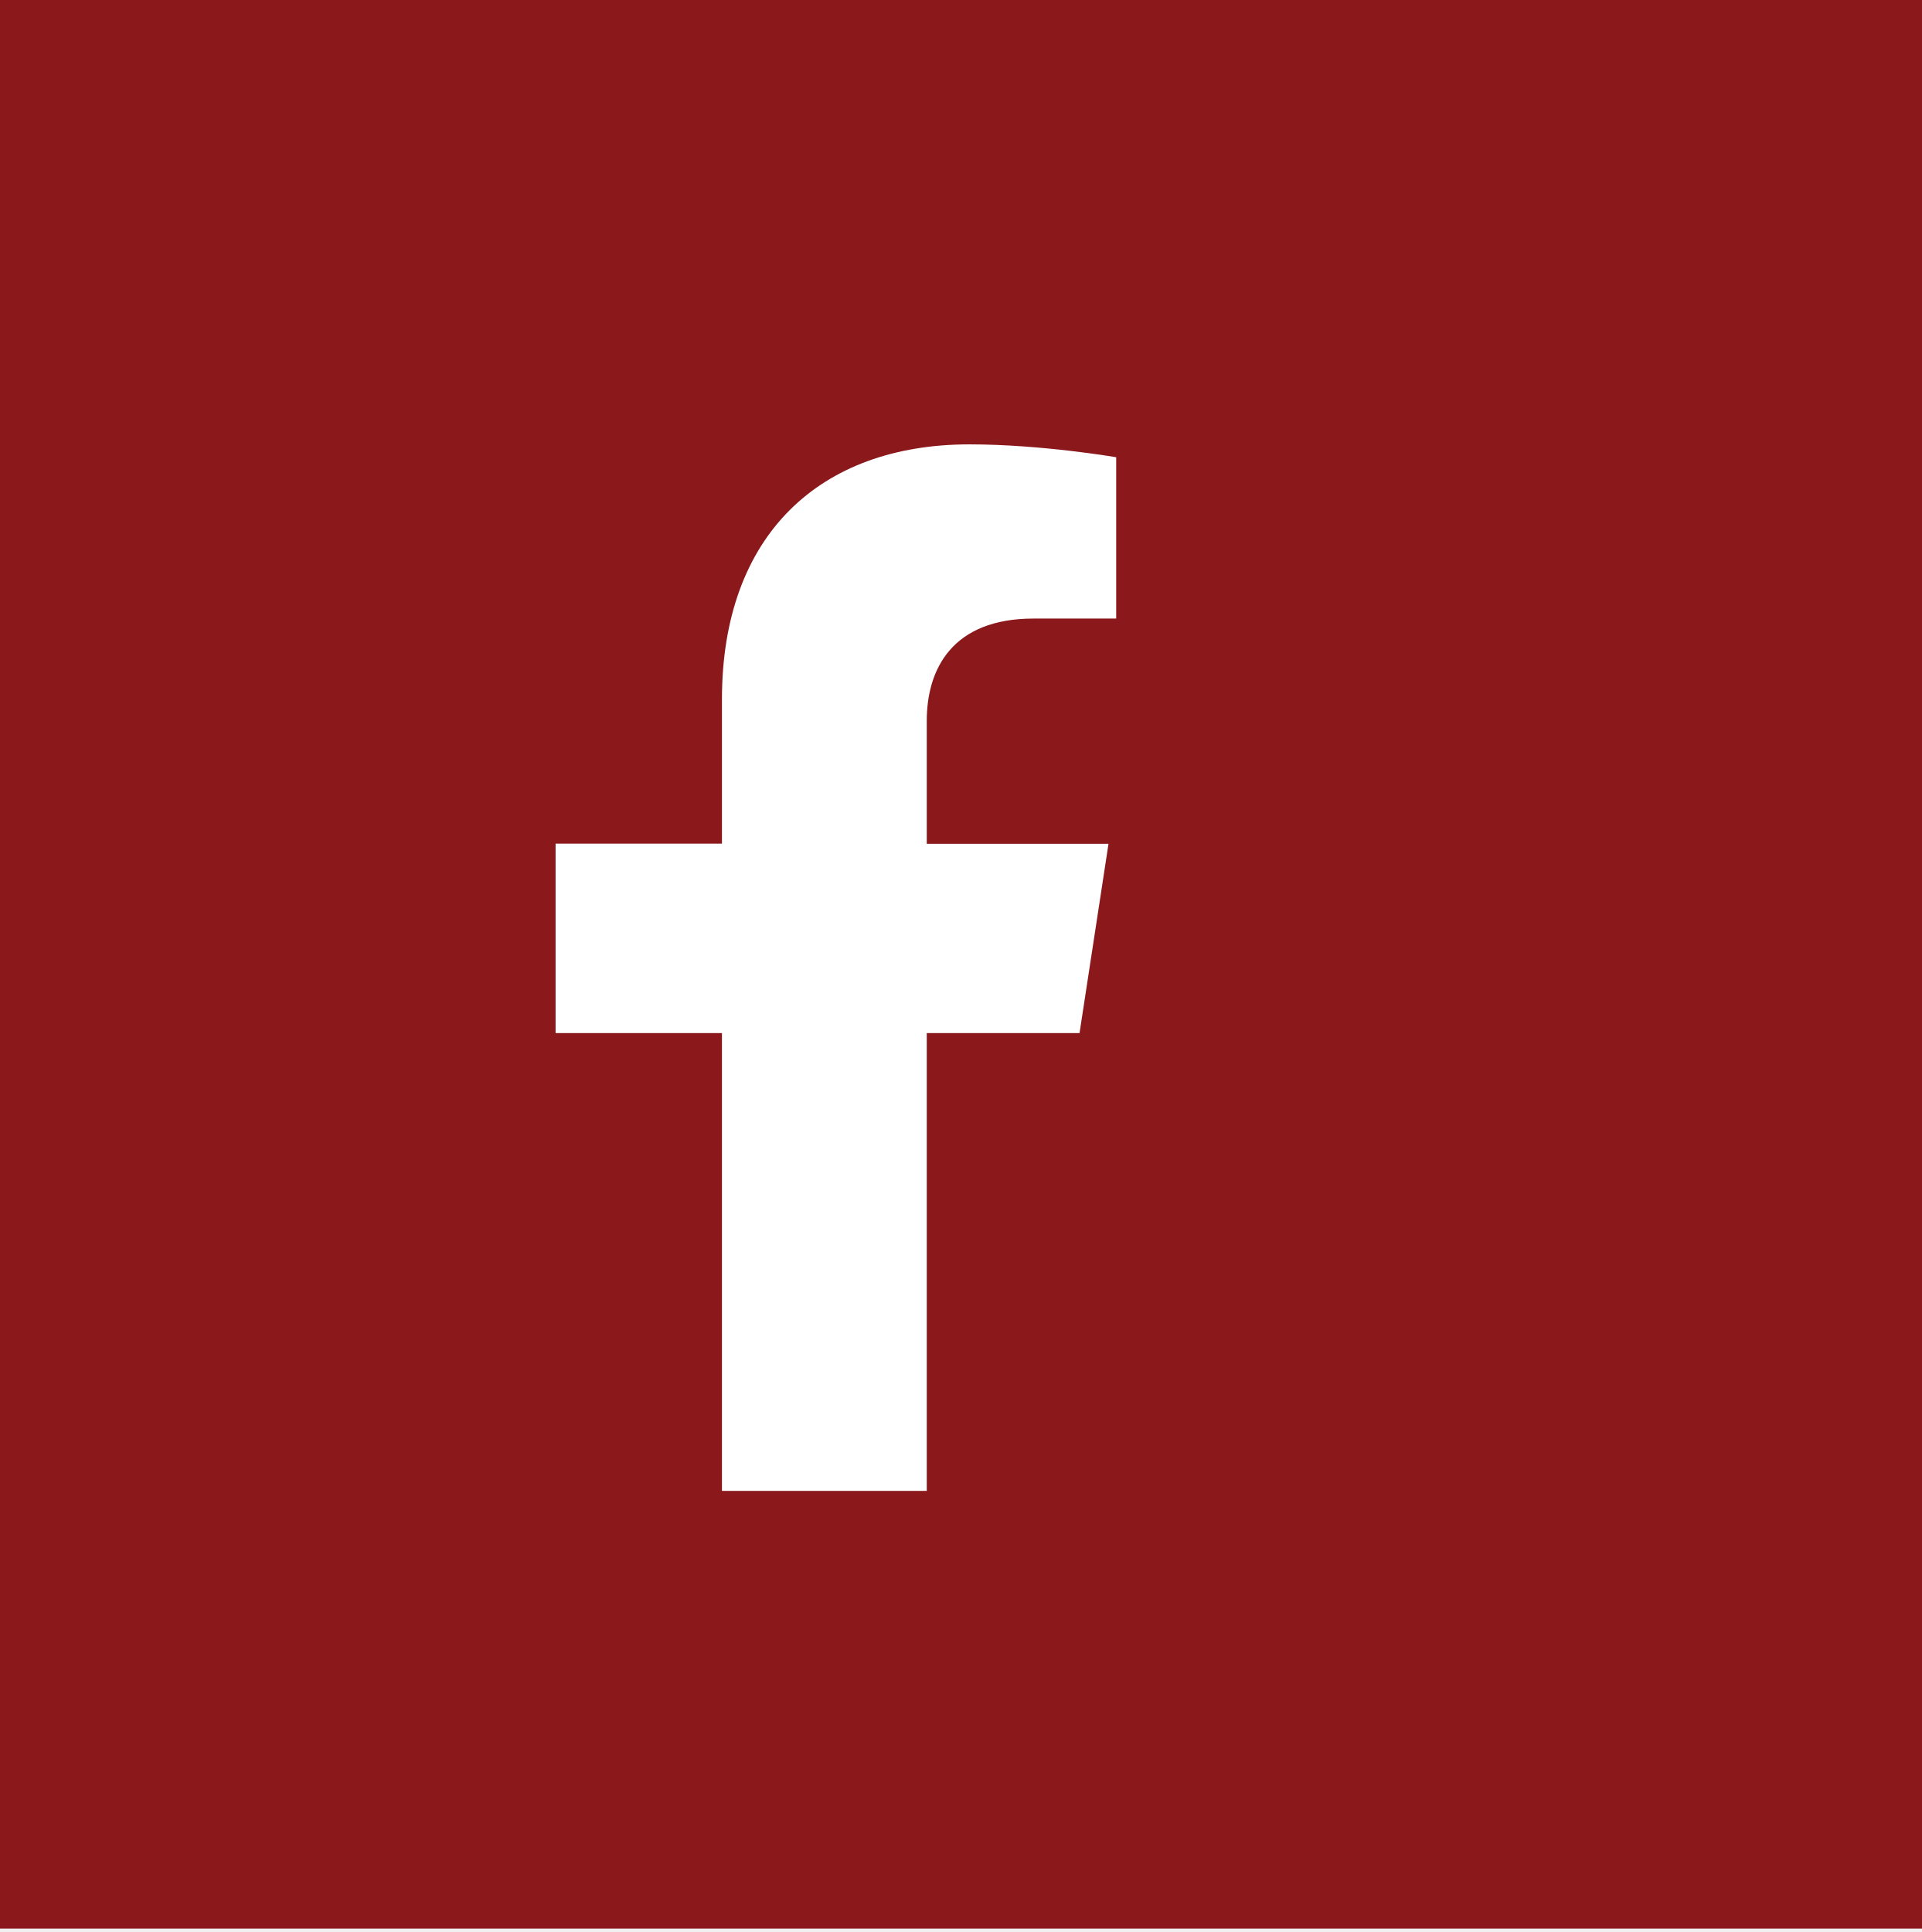
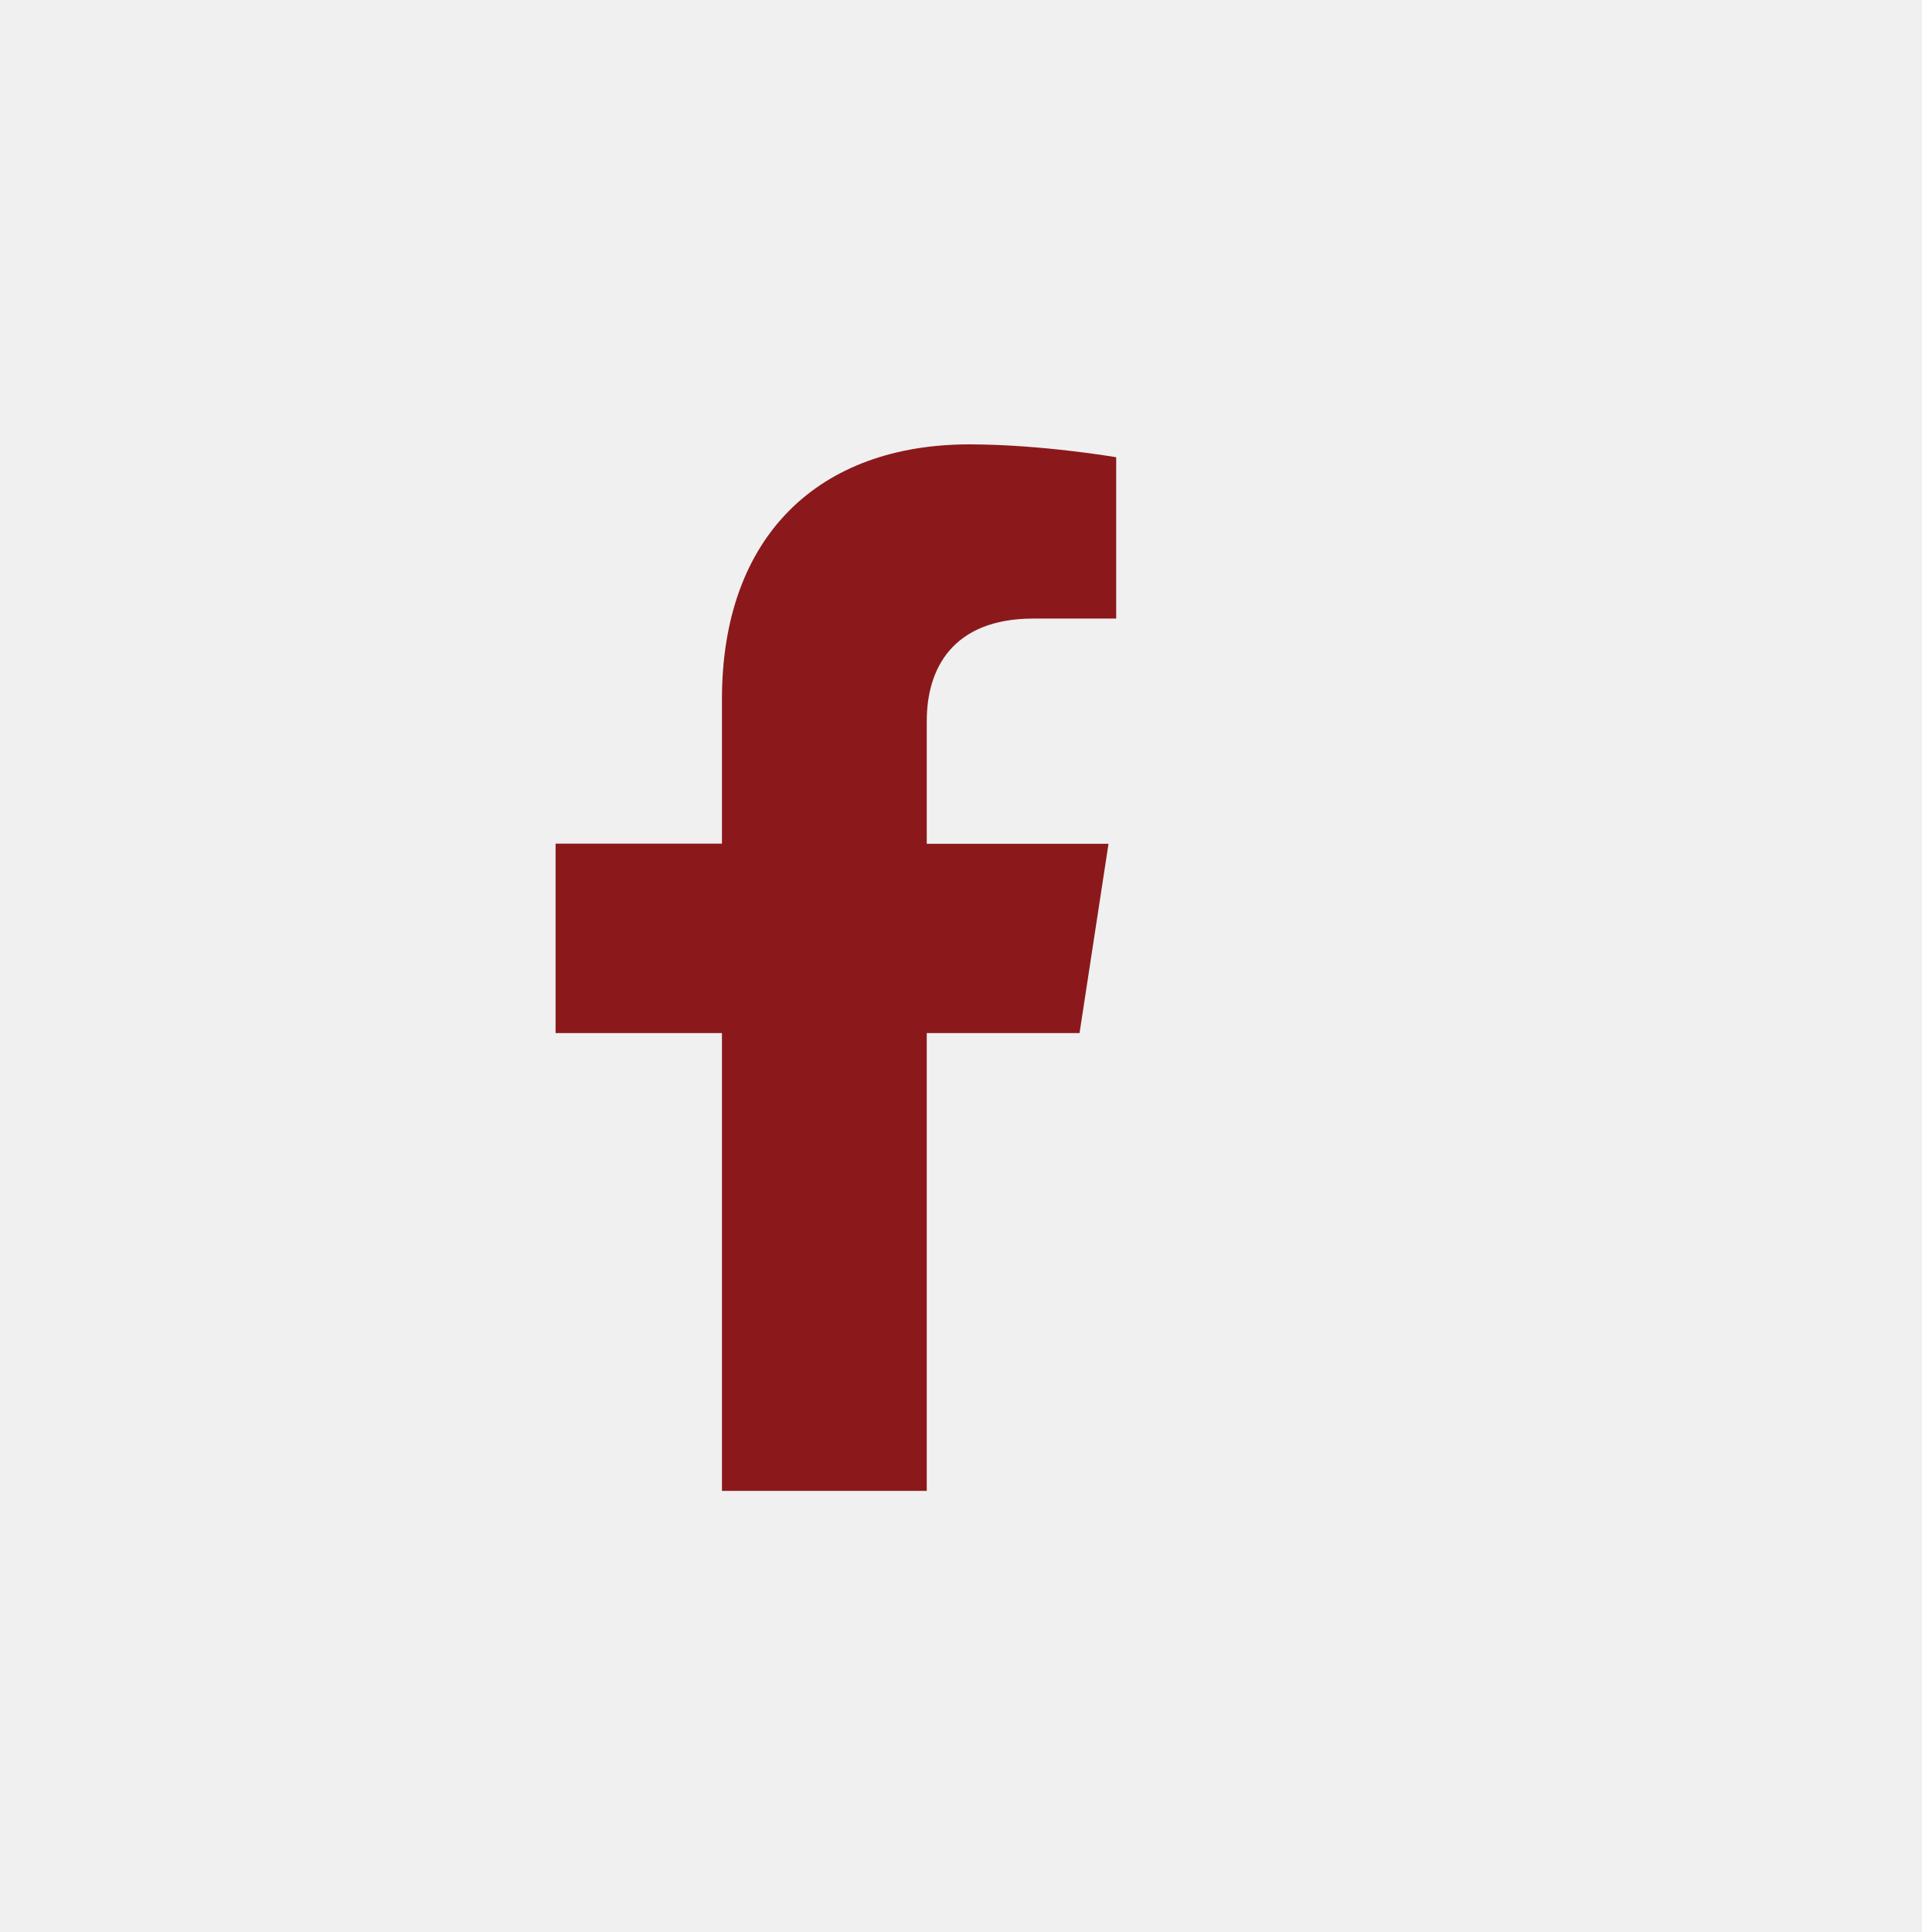
<svg xmlns="http://www.w3.org/2000/svg" id="a" viewBox="0 0 129.97 130.65">
  <defs>
-     <style>.b{fill:#fff;}.c{fill:#8b191b;}</style>
+     <style>.b{fill:#8b191b;}</style>
  </defs>
-   <rect class="c" x="-.17" y="-.23" width="130.66" height="130.65" />
  <path class="b" d="M73,69.87l1.96-12.81h-12.29v-8.31c0-3.5,1.72-6.92,7.22-6.92h5.59v-10.91s-5.07-.87-9.92-.87c-10.12,0-16.74,6.13-16.74,17.24v9.76h-11.25v12.81h11.25v30.96h13.85v-30.96h10.33Z" />
</svg>
